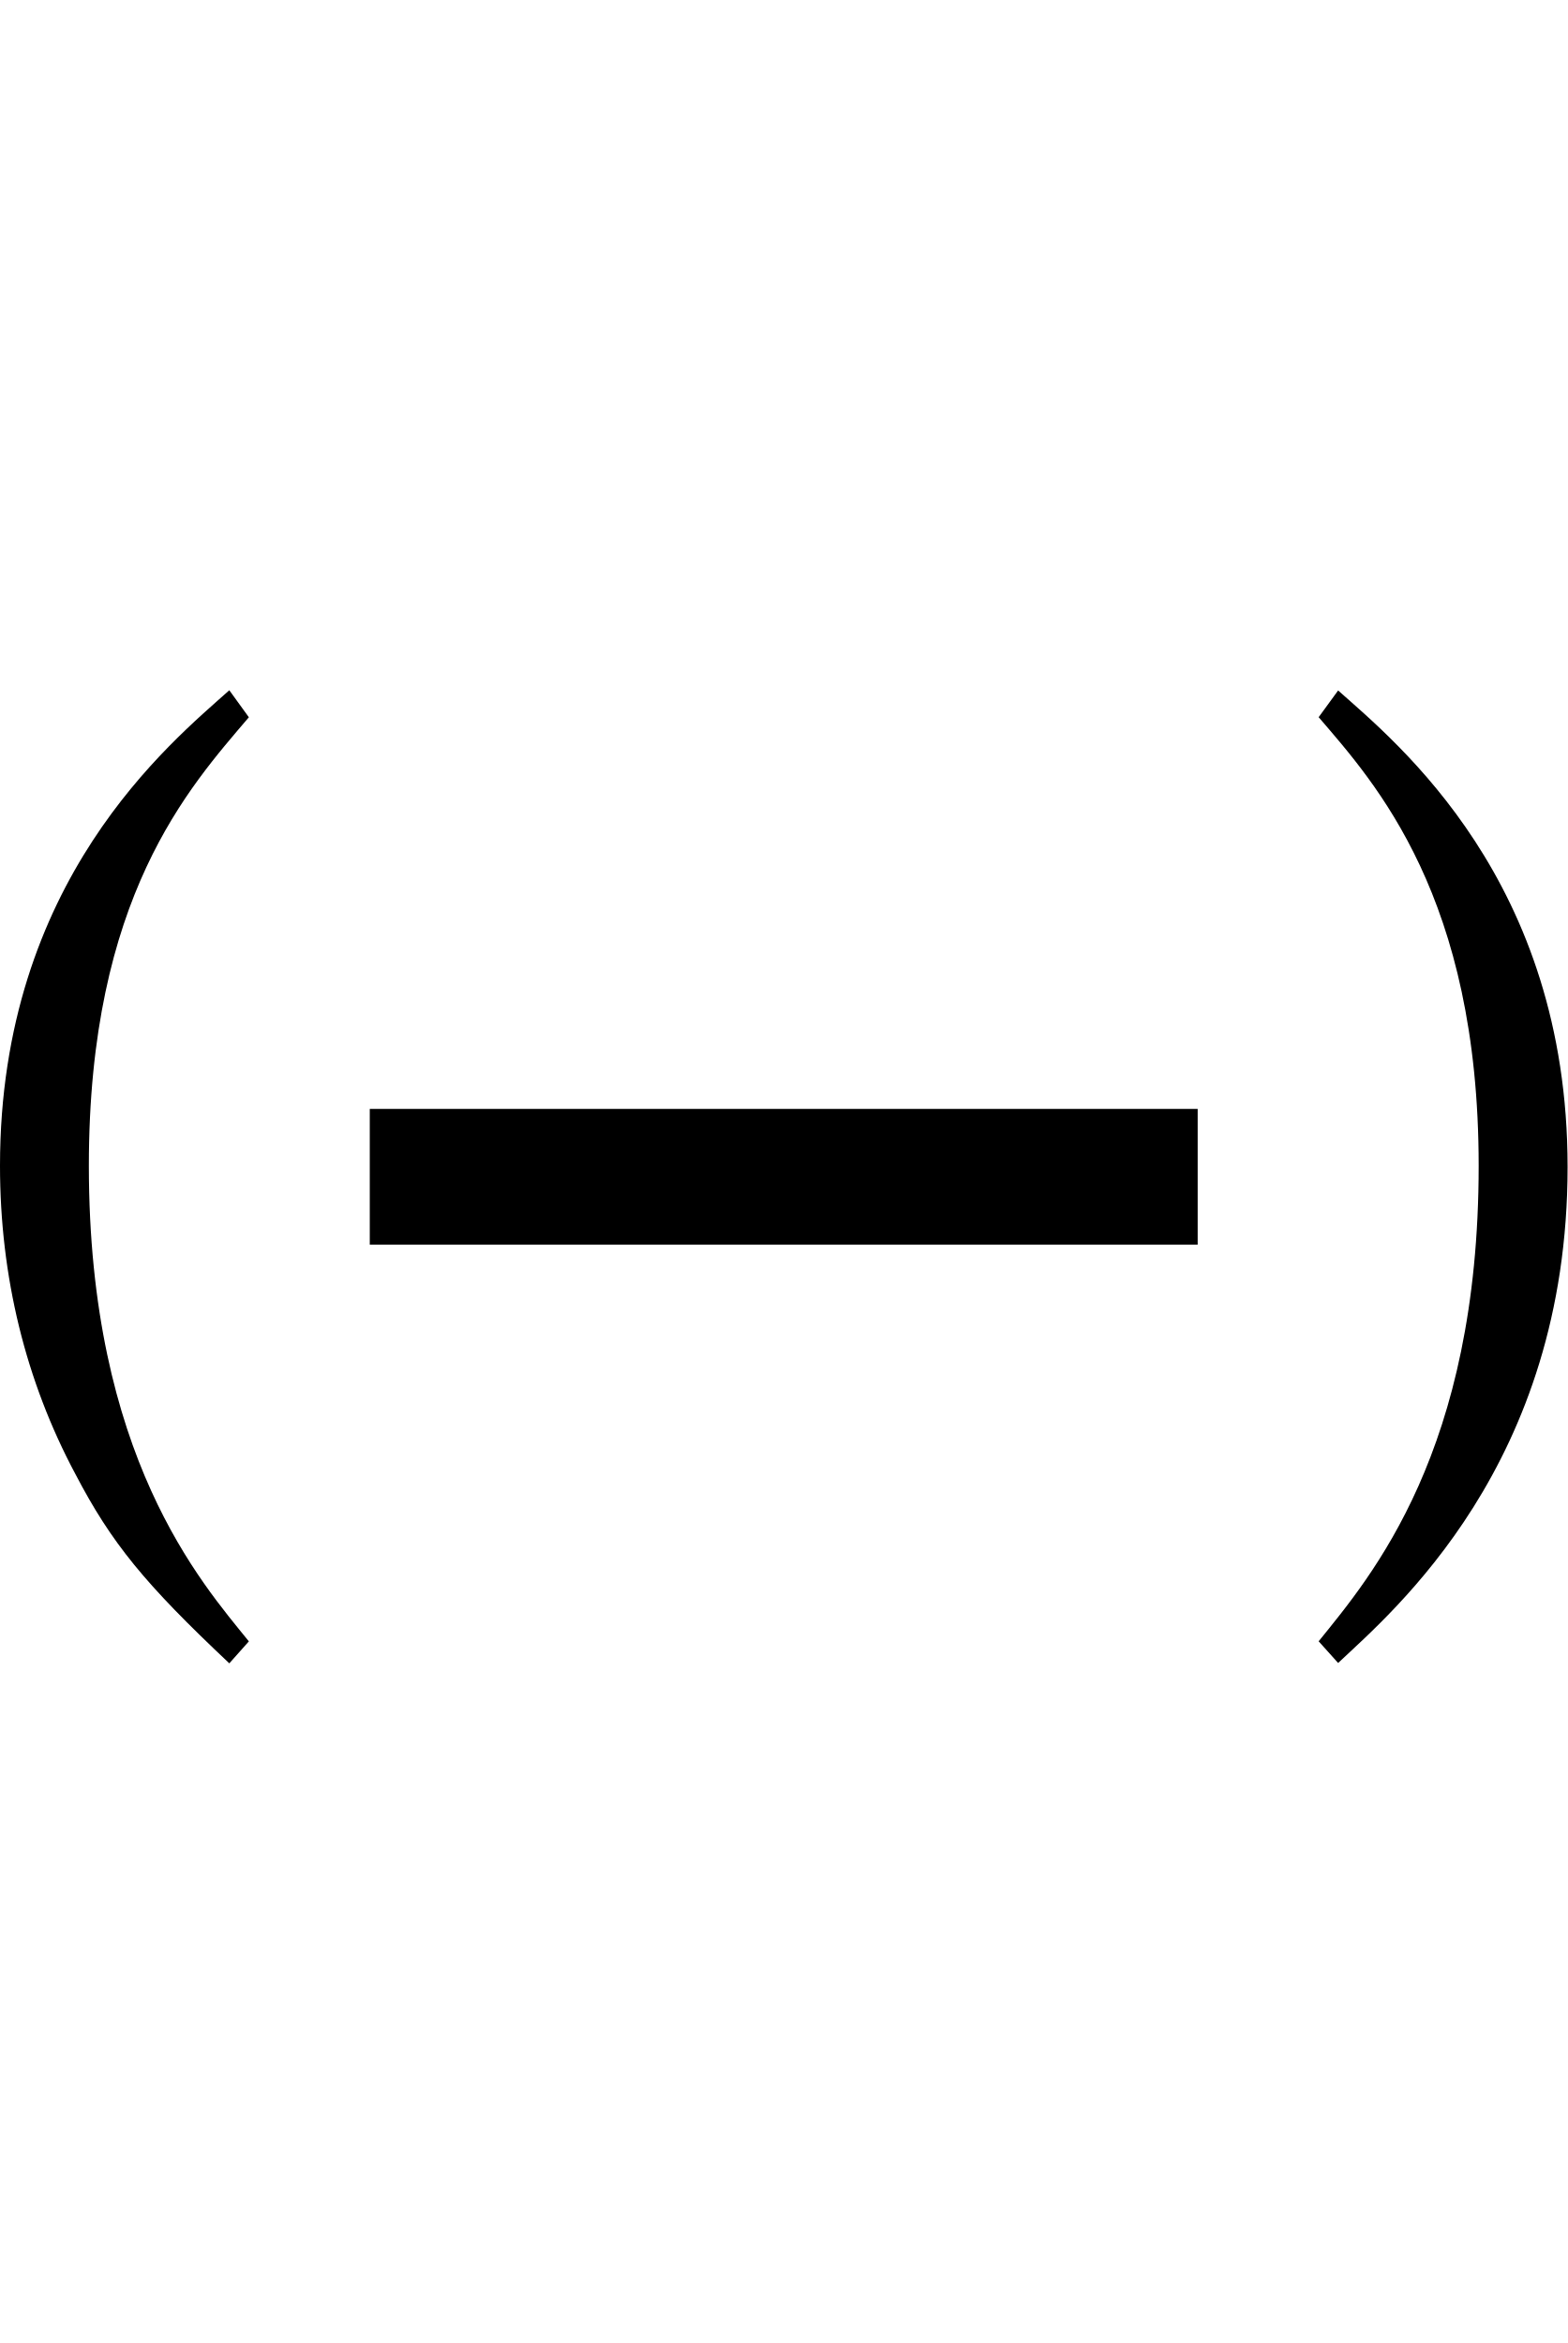
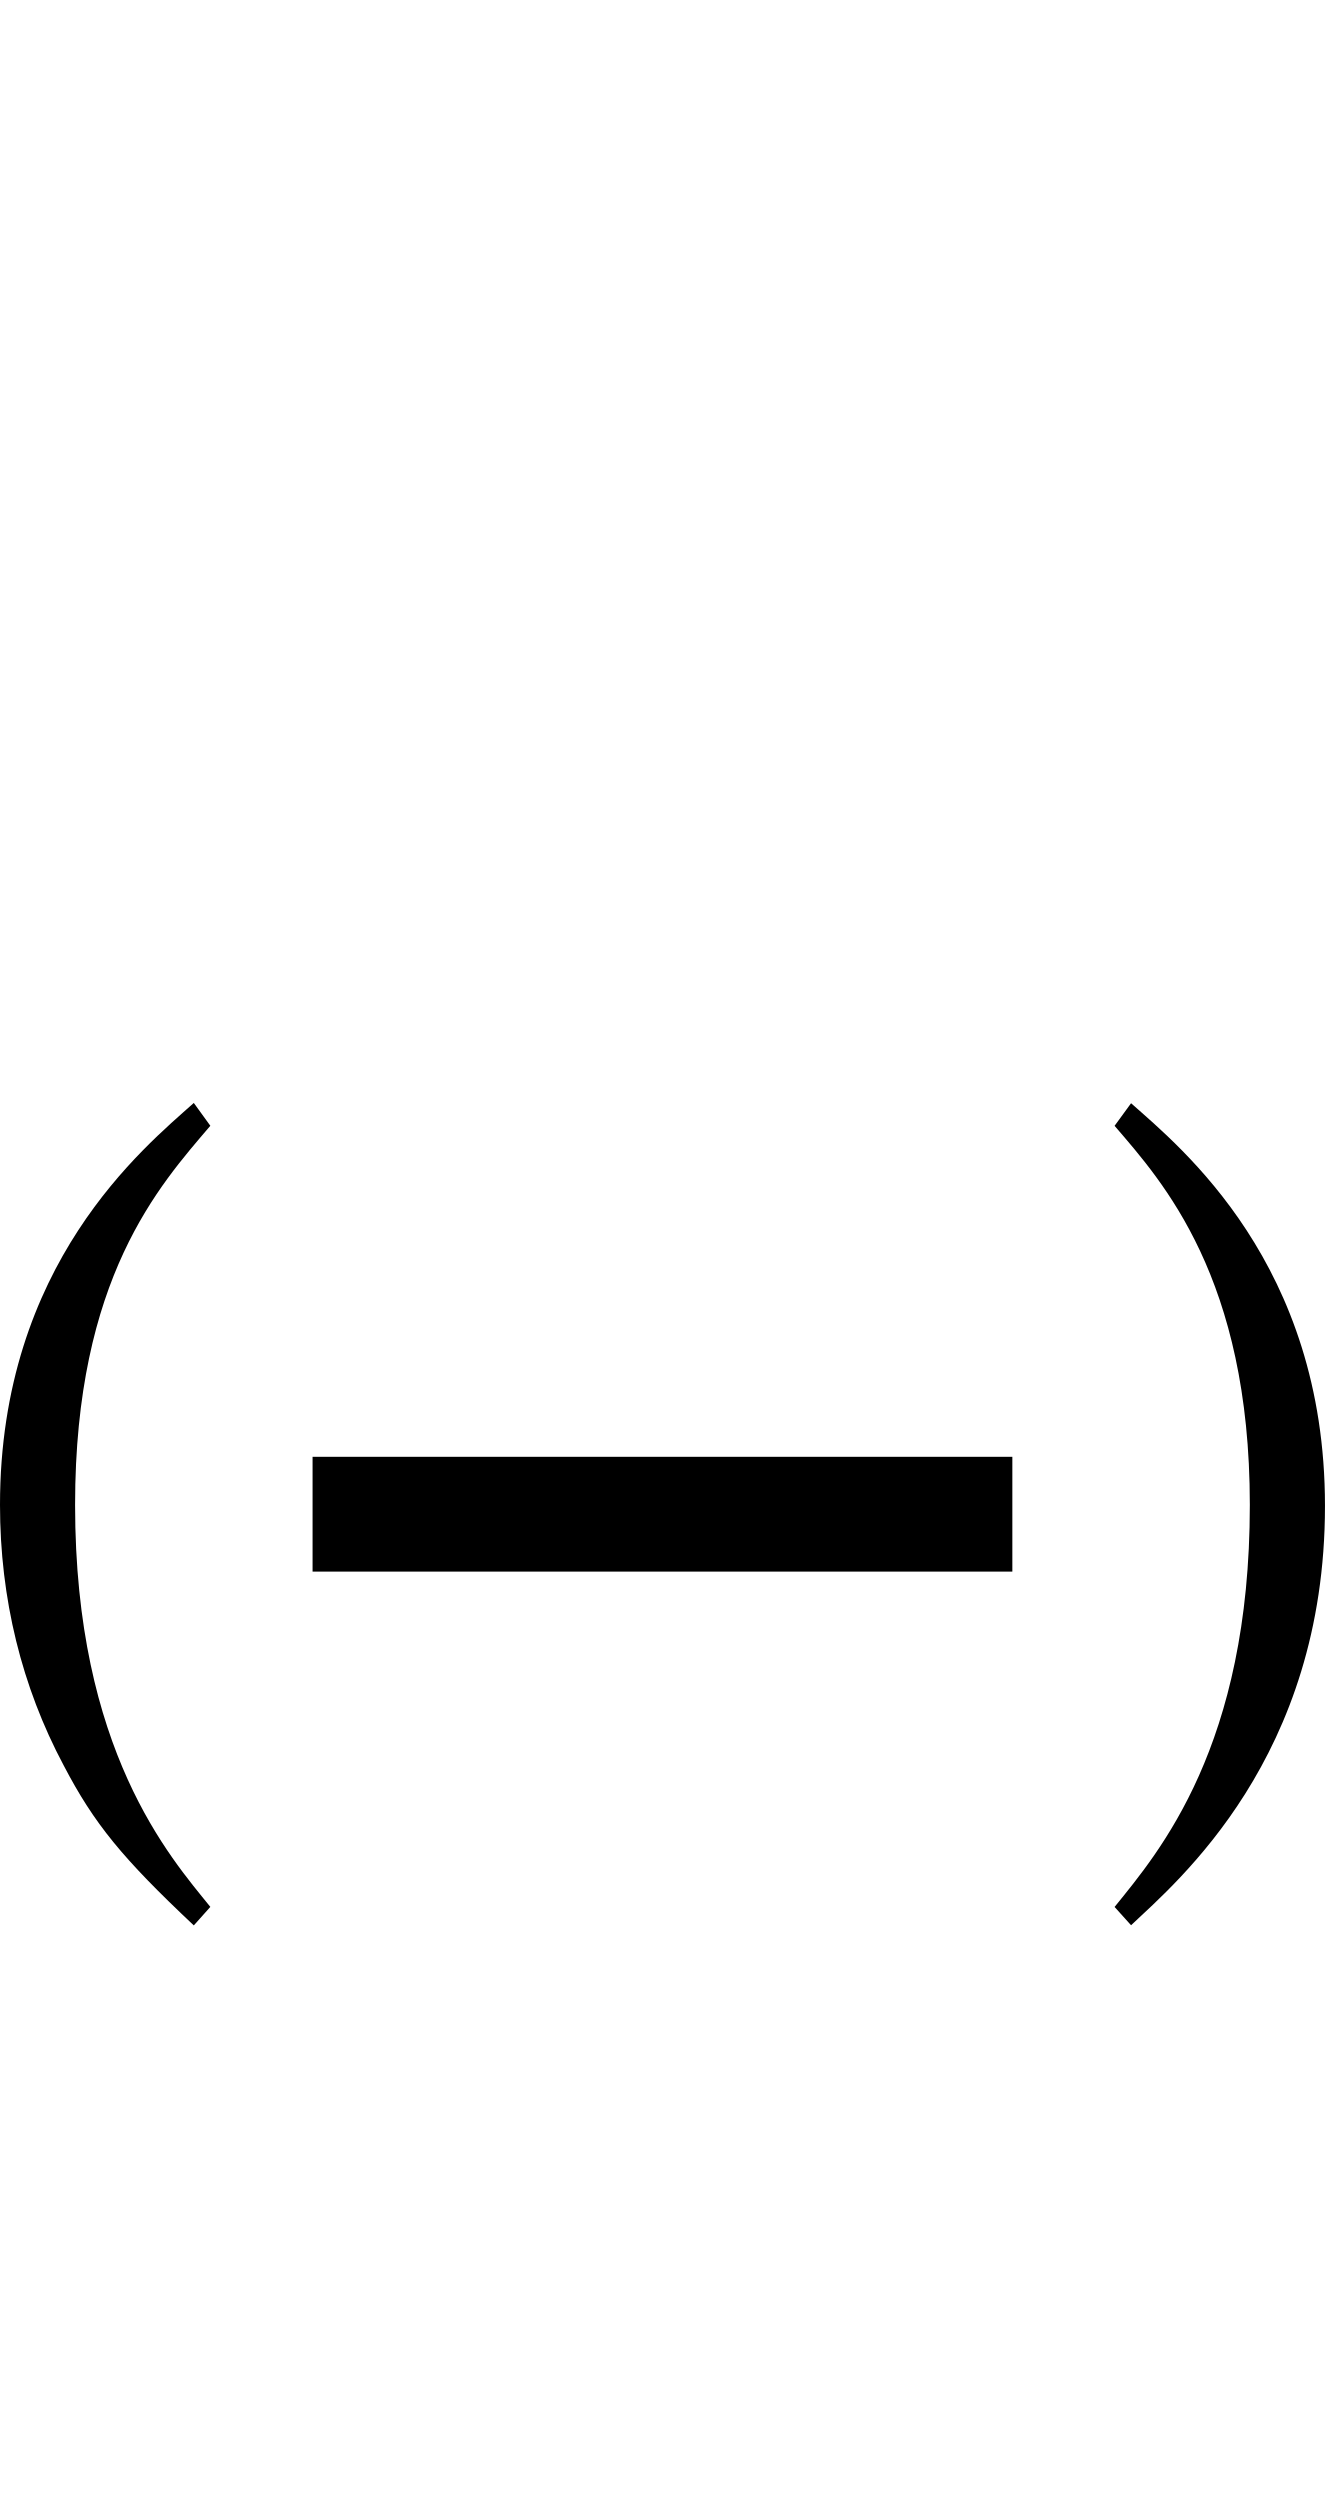
- <svg xmlns="http://www.w3.org/2000/svg" version="1.1" baseProfile="tiny" id="Layer_1" x="0px" y="0px" width="22.053px" height="32.963px" viewBox="0 0 22.053 32.963" xml:space="preserve">
+ <svg xmlns="http://www.w3.org/2000/svg" version="1.1" baseProfile="tiny" id="Layer_1" x="0px" y="0px" width="23.327px" height="44.014px" viewBox="0 0 23.327 44.014" xml:space="preserve">
  <g>
-     <path d="M3.501,23.092l-0.275,0.309c-1.191-1.122-1.657-1.689-2.166-2.664   C0.361,19.428,0,17.961,0,16.4c0-4.01,2.397-5.947,3.226-6.689l0.275,0.38   C2.657,11.082,1.25,12.621,1.25,16.4C1.25,20.49,2.834,22.266,3.501,23.092z" />
-     <path d="M22.053,16.417c0,4.188-2.458,6.252-3.228,6.979l-0.274-0.305   c0.742-0.919,2.251-2.675,2.251-6.691c0-3.779-1.453-5.381-2.251-6.31l0.274-0.376   C19.654,10.453,22.053,12.391,22.053,16.417z" />
-     <path d="M5.202,17.511v-1.91h11.647v1.91H5.202z" />
+     <path d="M3.703,33.572l-0.291,0.326c-1.26-1.187-1.753-1.787-2.291-2.817   C0.383,29.696,0,28.145,0,26.494c0-4.241,2.536-6.291,3.412-7.076l0.291,0.402   c-0.893,1.048-2.381,2.676-2.381,6.674C1.322,30.82,2.998,32.698,3.703,33.572z" />
+     <path d="M23.327,26.512c0,4.431-2.6,6.613-3.414,7.383l-0.29-0.322   c0.785-0.972,2.381-2.829,2.381-7.078c0-3.998-1.537-5.691-2.381-6.674l0.29-0.398   C20.79,20.203,23.327,22.253,23.327,26.512z" />
+     <path d="M5.503,27.669v-2.021h12.32v2.021H5.503z" />
  </g>
</svg>
